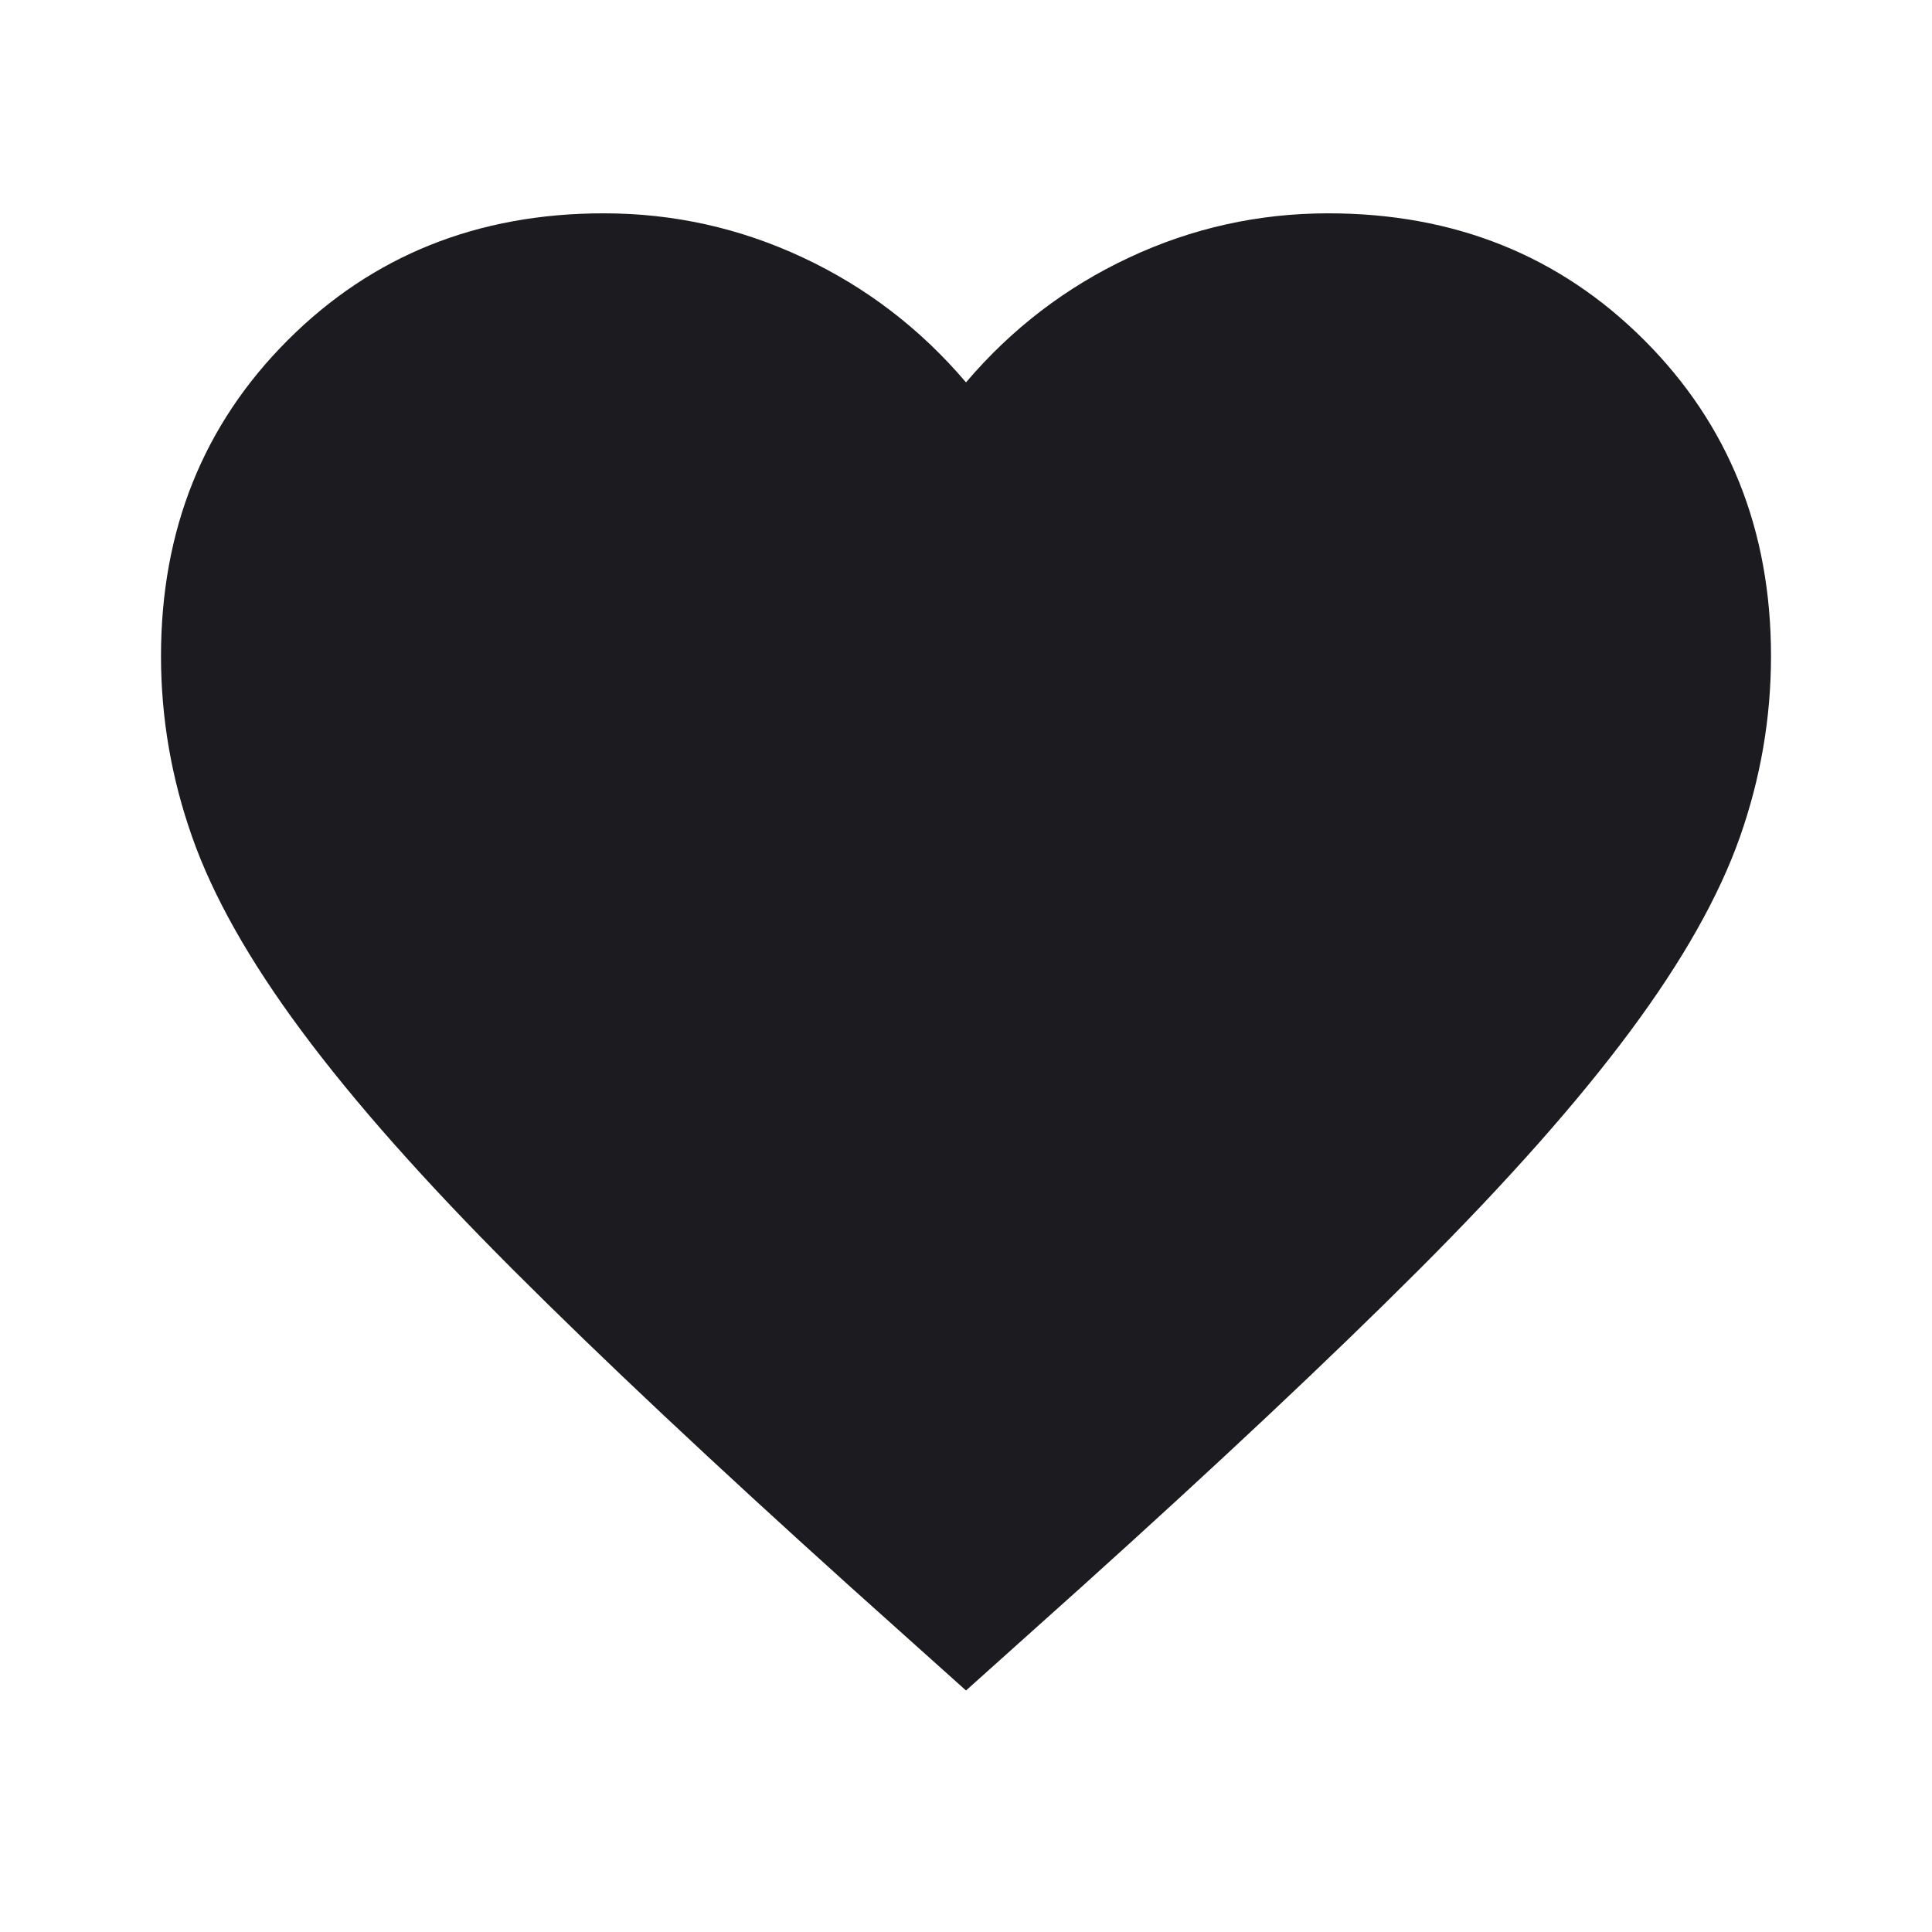
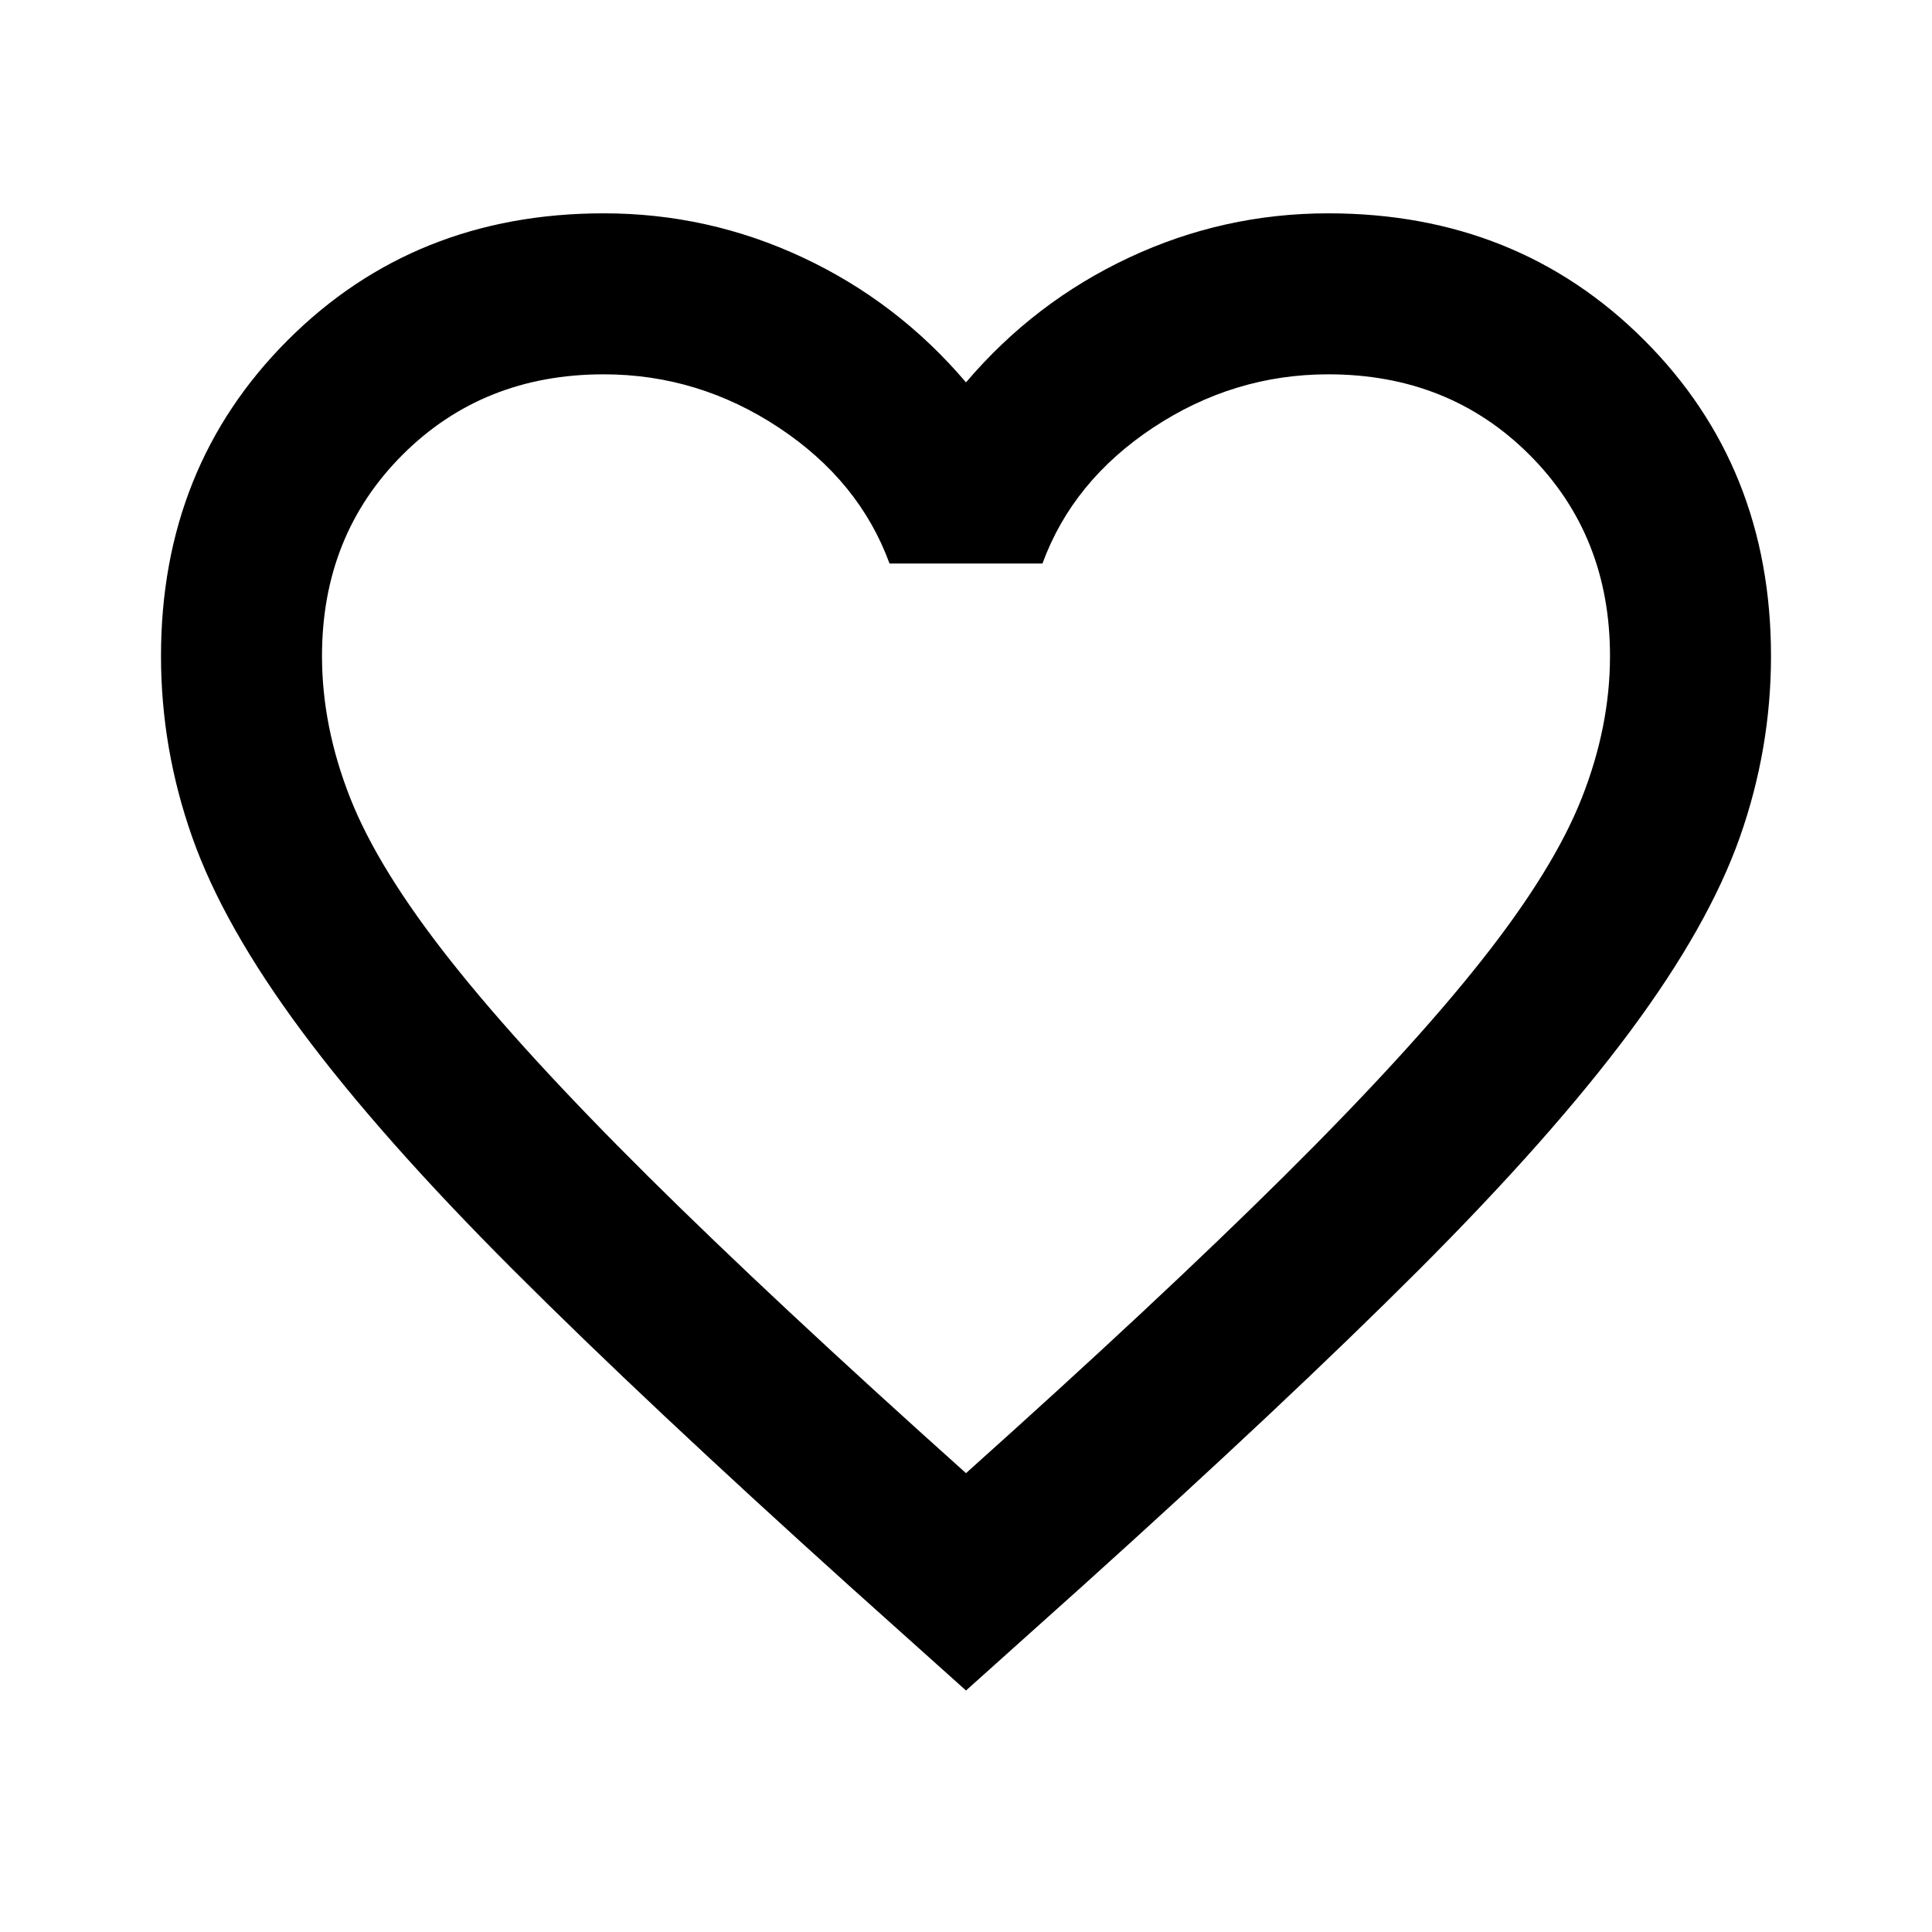
<svg xmlns="http://www.w3.org/2000/svg" width="24" height="24" viewBox="0 0 24 24" fill="none">
-   <path d="M12 21L10.55 19.7C8.867 18.183 7.475 16.875 6.375 15.775C5.275 14.675 4.4 13.688 3.75 12.812C3.1 11.938 2.646 11.133 2.388 10.4C2.129 9.667 2 8.917 2 8.15C2 6.583 2.525 5.275 3.575 4.225C4.625 3.175 5.933 2.65 7.5 2.65C8.367 2.65 9.192 2.833 9.975 3.2C10.758 3.567 11.433 4.083 12 4.75C12.567 4.083 13.242 3.567 14.025 3.2C14.808 2.833 15.633 2.65 16.5 2.65C18.067 2.65 19.375 3.175 20.425 4.225C21.475 5.275 22 6.583 22 8.15C22 8.917 21.871 9.667 21.613 10.4C21.354 11.133 20.9 11.938 20.25 12.812C19.6 13.688 18.725 14.675 17.625 15.775C16.525 16.875 15.133 18.183 13.45 19.7L12 21Z" fill="#1C1B1F" style="fill:#1C1B1F;fill:color(display-p3 0.11 0.106 0.122);fill-opacity:1;" />
+   <path d="M12 21L10.55 19.7C8.867 18.183 7.475 16.875 6.375 15.775C5.275 14.675 4.4 13.687 3.75 12.812C3.1 11.937 2.646 11.133 2.388 10.4C2.129 9.667 2 8.917 2 8.15C2 6.583 2.525 5.275 3.575 4.225C4.625 3.175 5.933 2.65 7.5 2.65C8.367 2.65 9.192 2.833 9.975 3.2C10.758 3.567 11.433 4.083 12 4.75C12.567 4.083 13.242 3.567 14.025 3.2C14.808 2.833 15.633 2.65 16.5 2.65C18.067 2.65 19.375 3.175 20.425 4.225C21.475 5.275 22 6.583 22 8.15C22 8.917 21.871 9.667 21.613 10.4C21.354 11.133 20.9 11.937 20.25 12.812C19.6 13.687 18.725 14.675 17.625 15.775C16.525 16.875 15.133 18.183 13.45 19.7L12 21ZM12 18.3C13.6 16.867 14.917 15.637 15.95 14.612C16.983 13.587 17.8 12.696 18.4 11.937C19 11.179 19.417 10.504 19.65 9.912C19.883 9.321 20 8.733 20 8.15C20 7.15 19.667 6.317 19 5.65C18.333 4.983 17.5 4.65 16.5 4.65C15.717 4.65 14.992 4.871 14.325 5.312C13.658 5.754 13.2 6.317 12.95 7H11.05C10.8 6.317 10.342 5.754 9.675 5.312C9.008 4.871 8.283 4.65 7.5 4.65C6.5 4.65 5.667 4.983 5 5.65C4.333 6.317 4 7.15 4 8.15C4 8.733 4.117 9.321 4.35 9.912C4.583 10.504 5 11.179 5.6 11.937C6.2 12.696 7.017 13.587 8.05 14.612C9.083 15.637 10.4 16.867 12 18.3Z" fill="black" style="fill:black;fill-opacity:1;" />
</svg>
